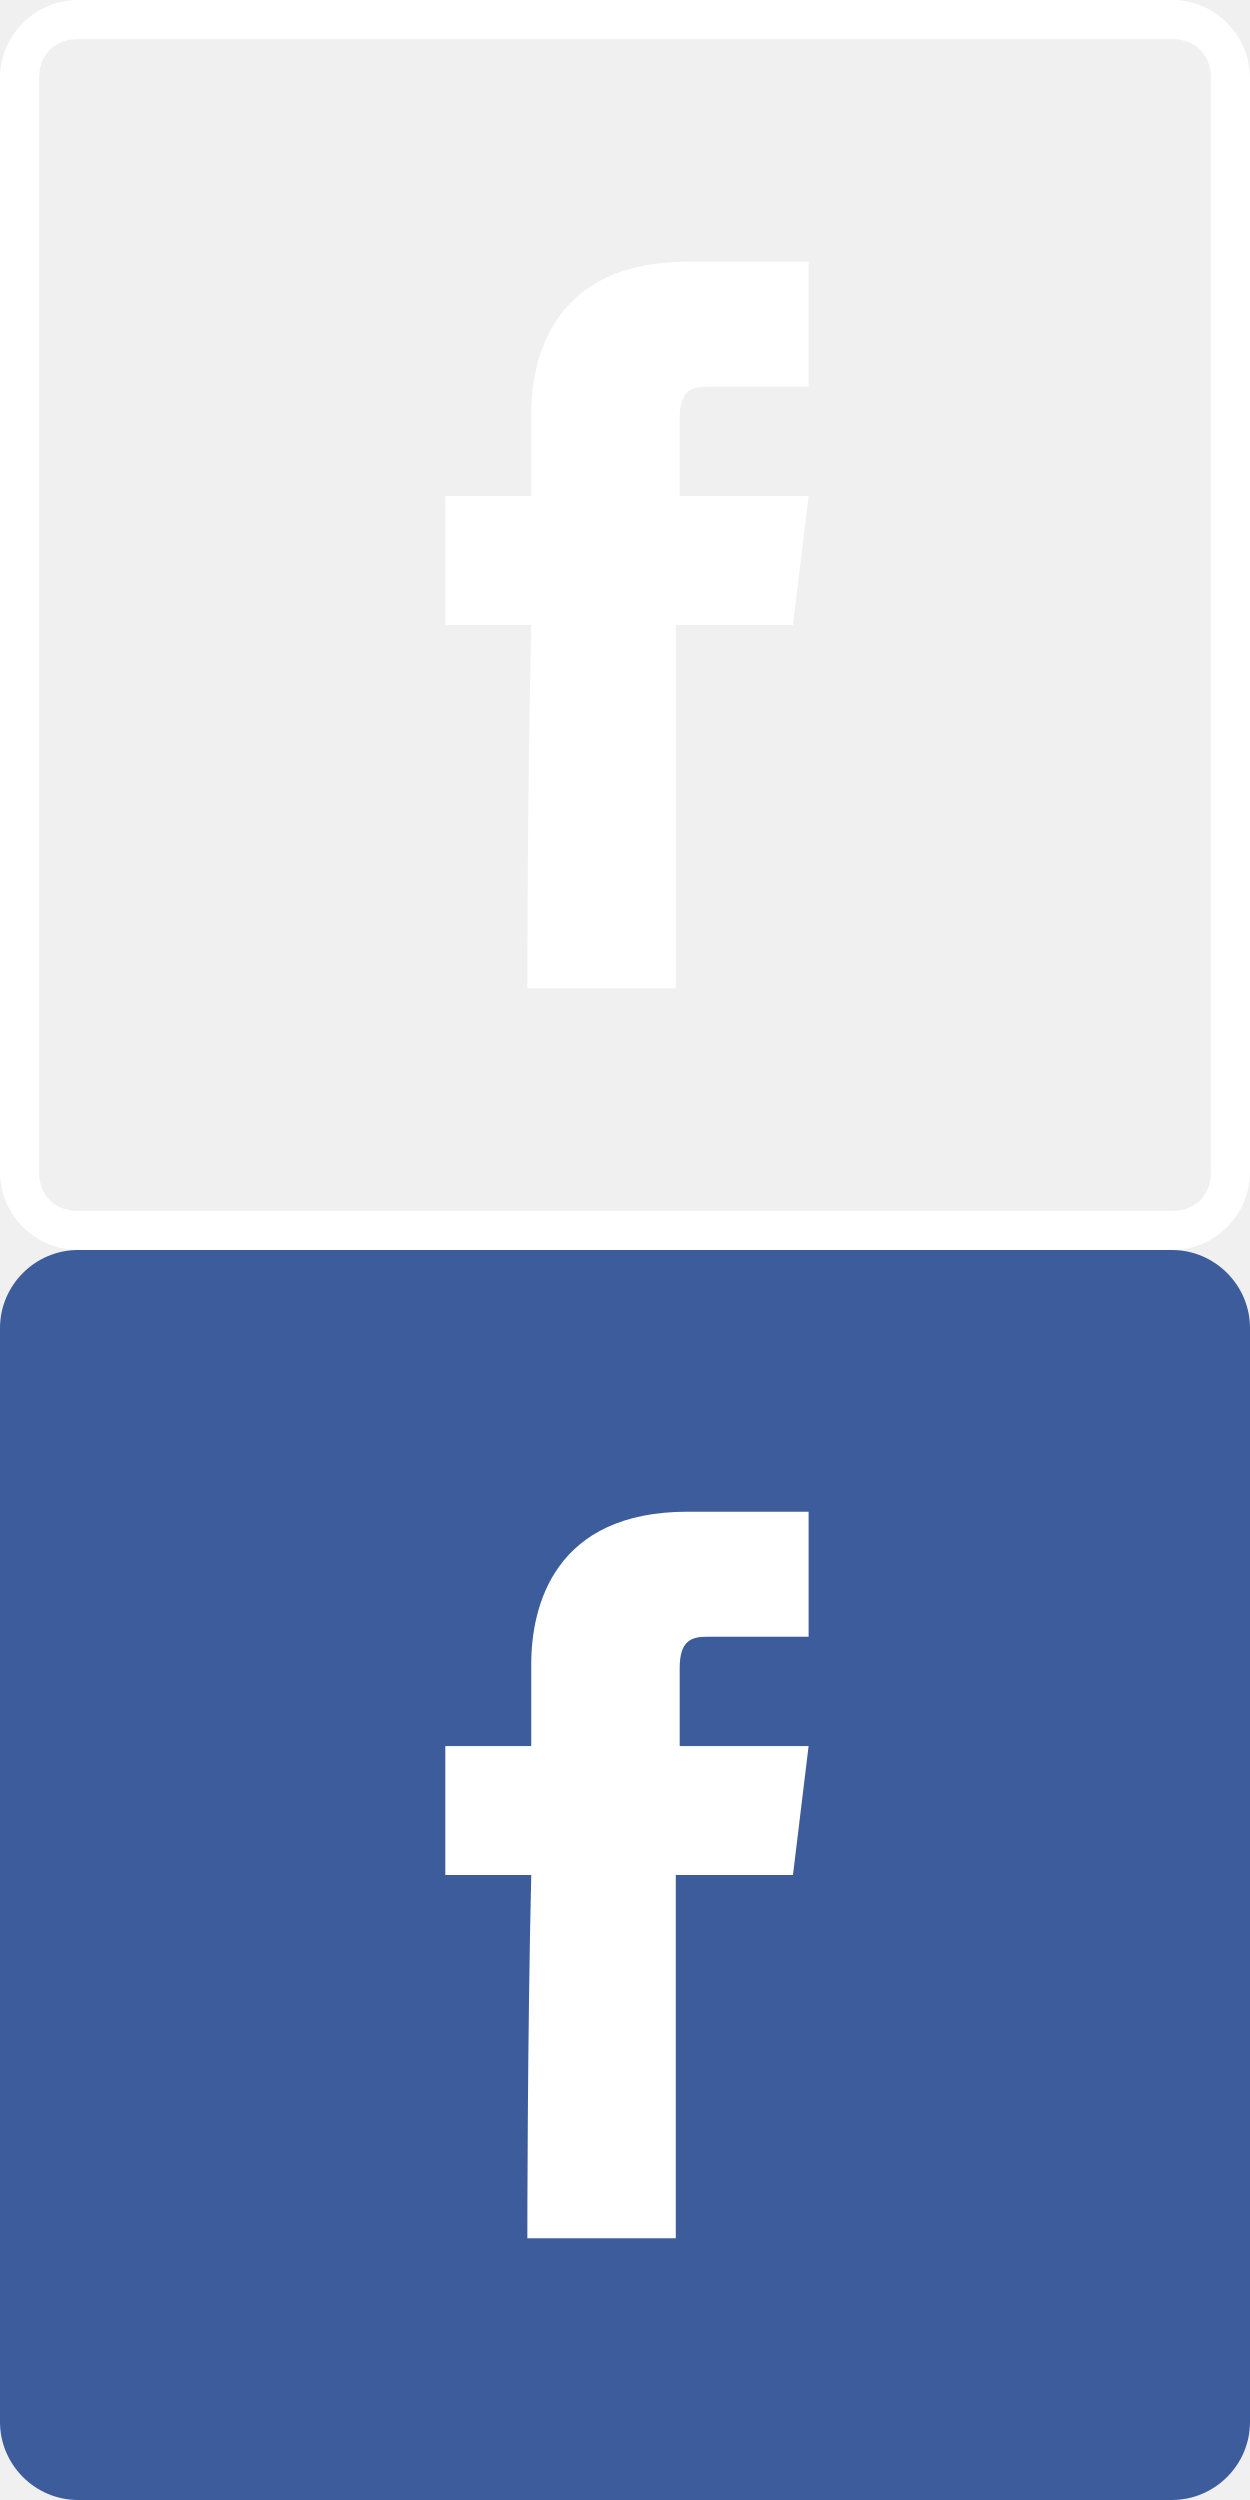
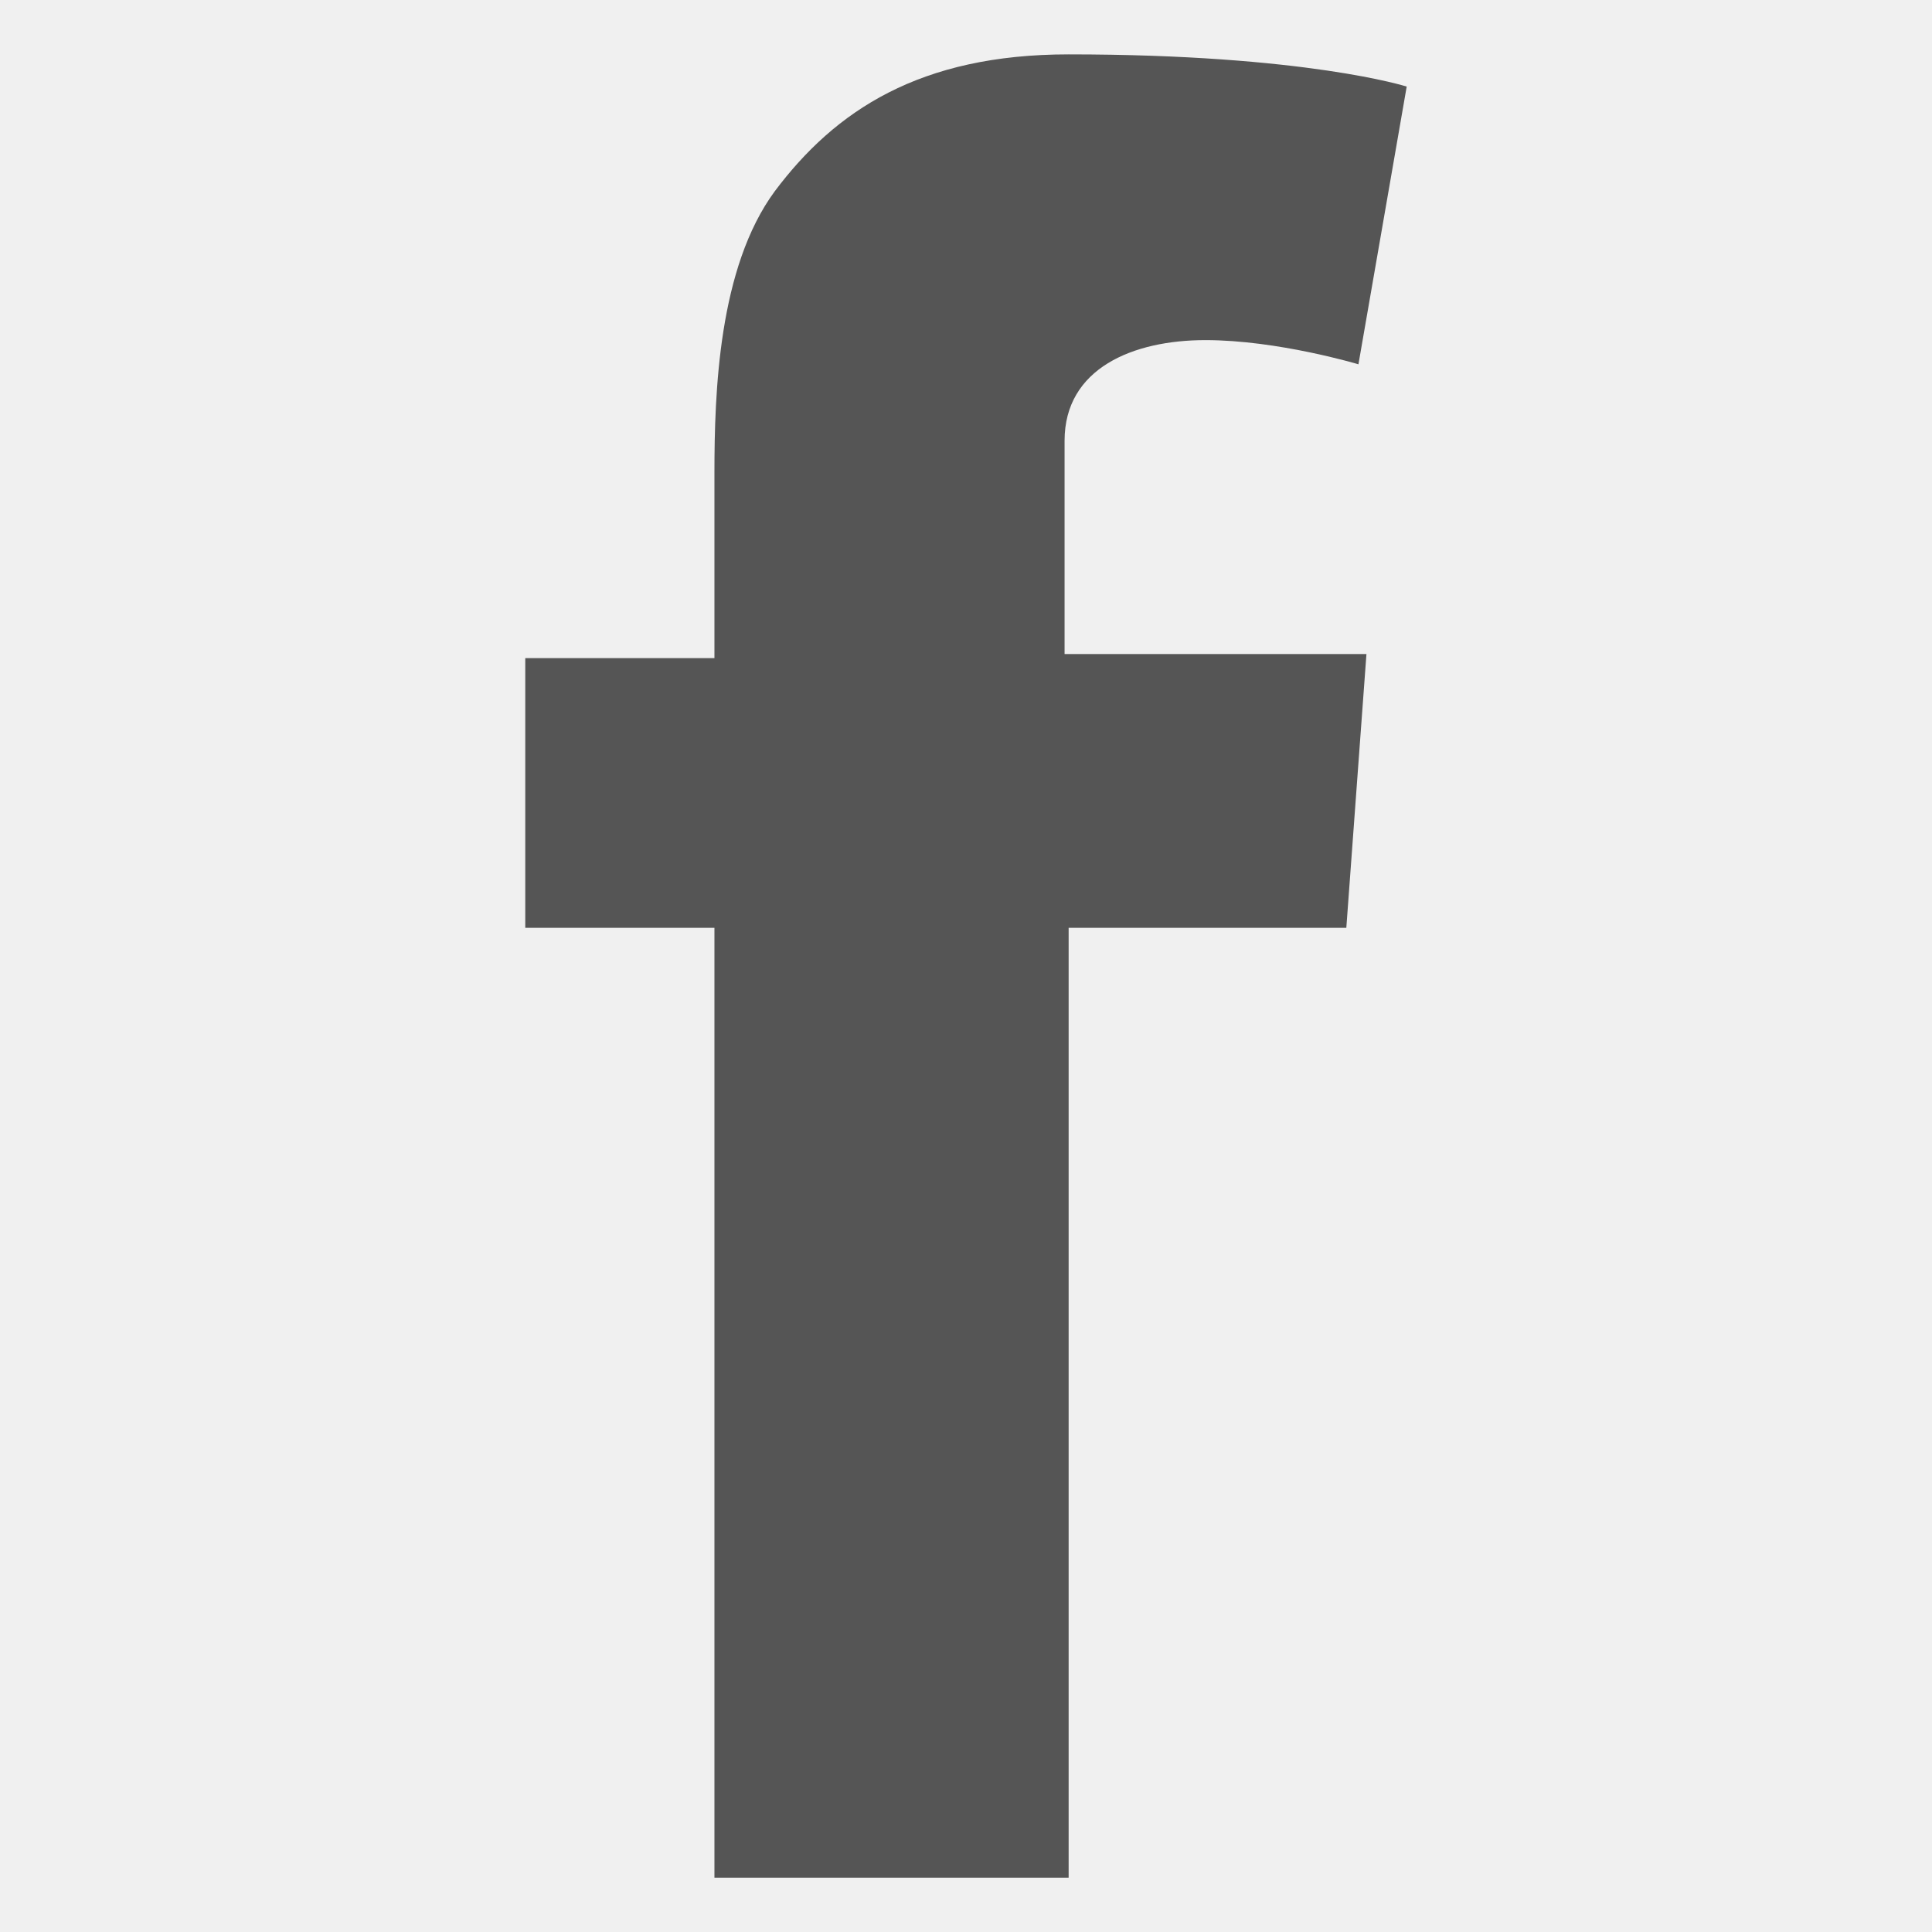
- <svg xmlns="http://www.w3.org/2000/svg" version="1.1" id="Layer_1" x="0px" y="0px" viewBox="0 0 32 64" style="enable-background:new 0 0 32 64;" xml:space="preserve">
-   <style type="text/css">
- 	.st0{fill:#FFFFFF;}
- 	.st1{fill:#2EA9E0;}
- 	.st2{fill:#3C5C9B;}
- 	.st3{fill:#0173B2;}
- 	.st4{fill:#E7412F;}
- 	.st5{fill-rule:evenodd;clip-rule:evenodd;fill:#FFFFFF;}
- </style>
-   <g>
-     <g>
-       <path class="st0" d="M13.5,25.3h3.8c0,0,0-5.2,0-9.3h3l0.4-3.3h-3.3v-2c0-0.7,0.3-0.8,0.7-0.8s2.6,0,2.6,0V6.7l-3.1,0    c-3.4,0-4,2.4-4,3.9v2.1h-2.2V16h2.2C13.5,20.2,13.5,25.3,13.5,25.3z" />
-     </g>
-     <g>
-       <path class="st0" d="M30,1c0.6,0,1,0.4,1,1v28c0,0.6-0.4,1-1,1H2c-0.6,0-1-0.4-1-1V2c0-0.6,0.4-1,1-1H30 M30,0H2C0.9,0,0,0.9,0,2    v28c0,1.1,0.9,2,2,2h28c1.1,0,2-0.9,2-2V2C32,0.9,31.1,0,30,0L30,0z" />
-     </g>
-   </g>
-   <g>
-     <g>
-       <path class="st2" d="M30,64H2c-1.1,0-2-0.9-2-2V34c0-1.1,0.9-2,2-2h28c1.1,0,2,0.9,2,2v28C32,63.1,31.1,64,30,64z" />
-     </g>
-     <path class="st0" d="M13.5,57.3h3.8c0,0,0-5.2,0-9.3h3l0.4-3.3h-3.3v-2c0-0.7,0.3-0.8,0.7-0.8s2.6,0,2.6,0v-3.2l-3.1,0   c-3.4,0-4,2.4-4,3.9v2.1h-2.2V48h2.2C13.5,52.2,13.5,57.3,13.5,57.3z" />
-   </g>
+ <svg xmlns="http://www.w3.org/2000/svg" version="1.1" id="Layer_1" x="0px" y="0px" width="48px" height="48px" viewBox="0 0 48 48" enable-background="new 0 0 48 48" xml:space="preserve">
+   <path fill="#555555" d="M13.05,16.351h4.7V11.75c0-2,0.1-5.1,1.5-7c1.5-2,3.6-3.399,7.3-3.399c5.899,0,8.399,0.8,8.399,0.8  l-1.199,6.9c0,0-2-0.601-3.801-0.601c-1.799,0-3.5,0.7-3.5,2.5v5.3h7.5l-0.5,6.801H26.55v23.6h-8.8v-23.6h-4.7V16.351z" />
</svg>
